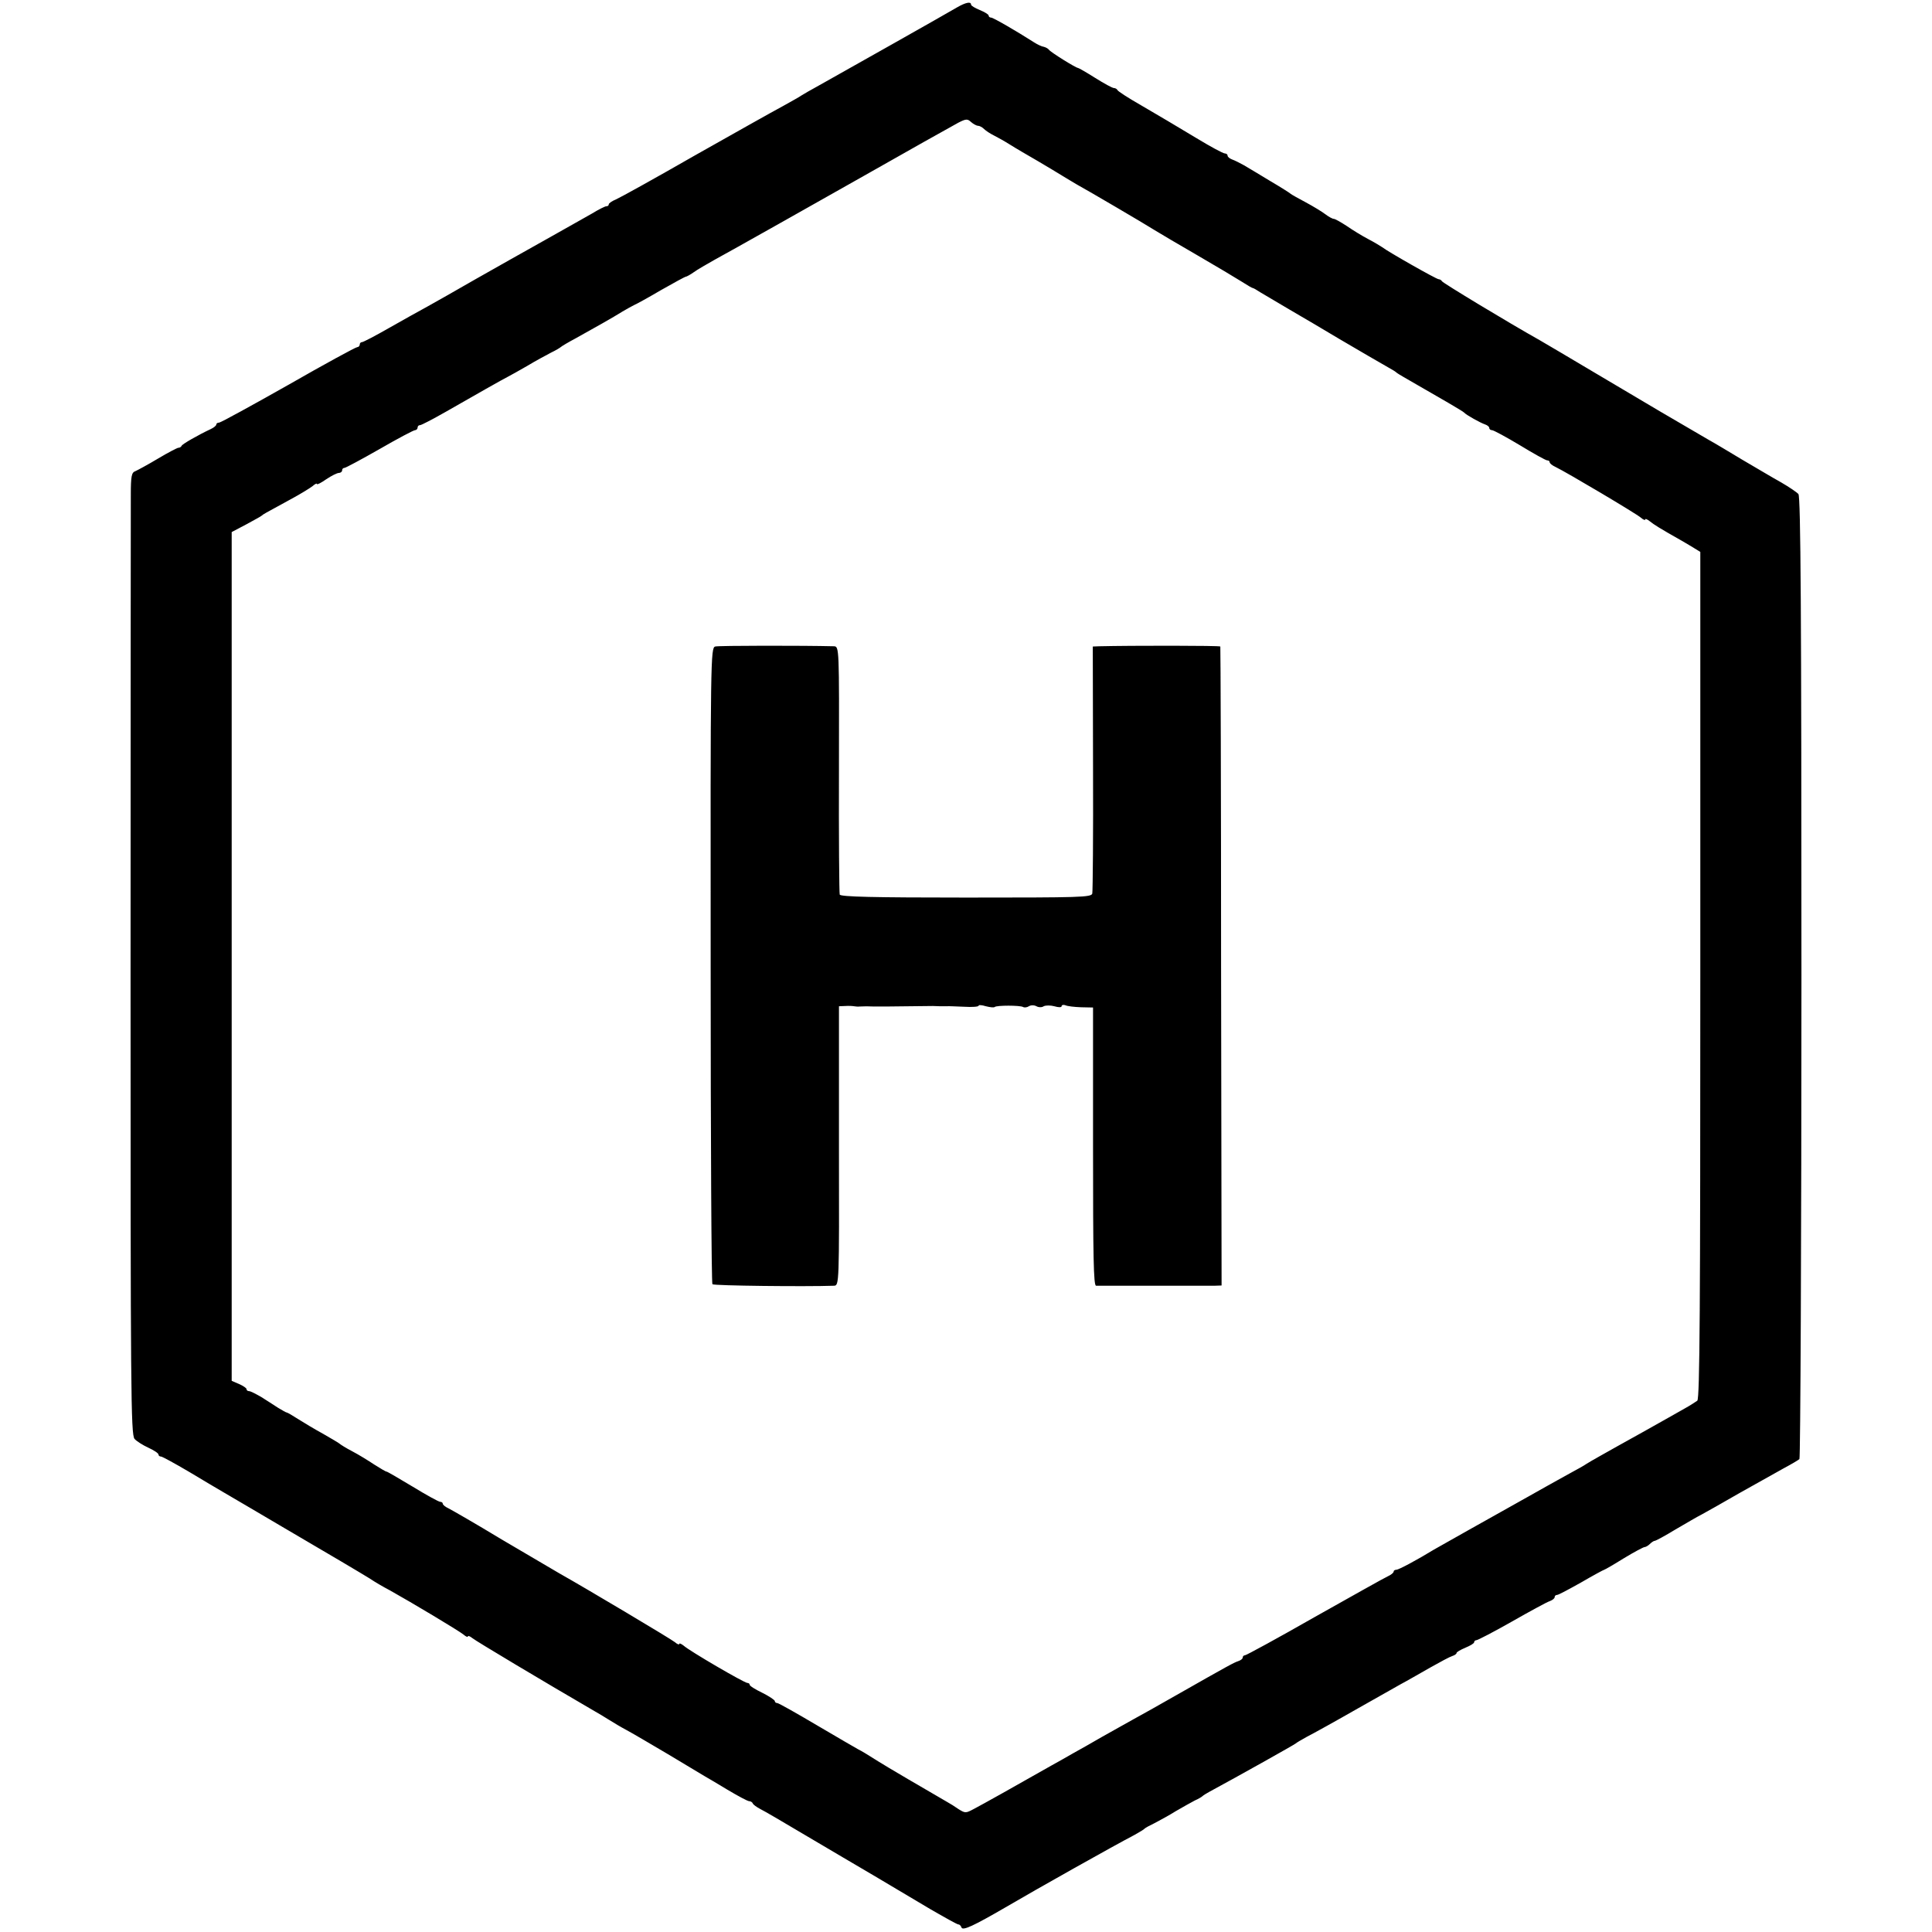
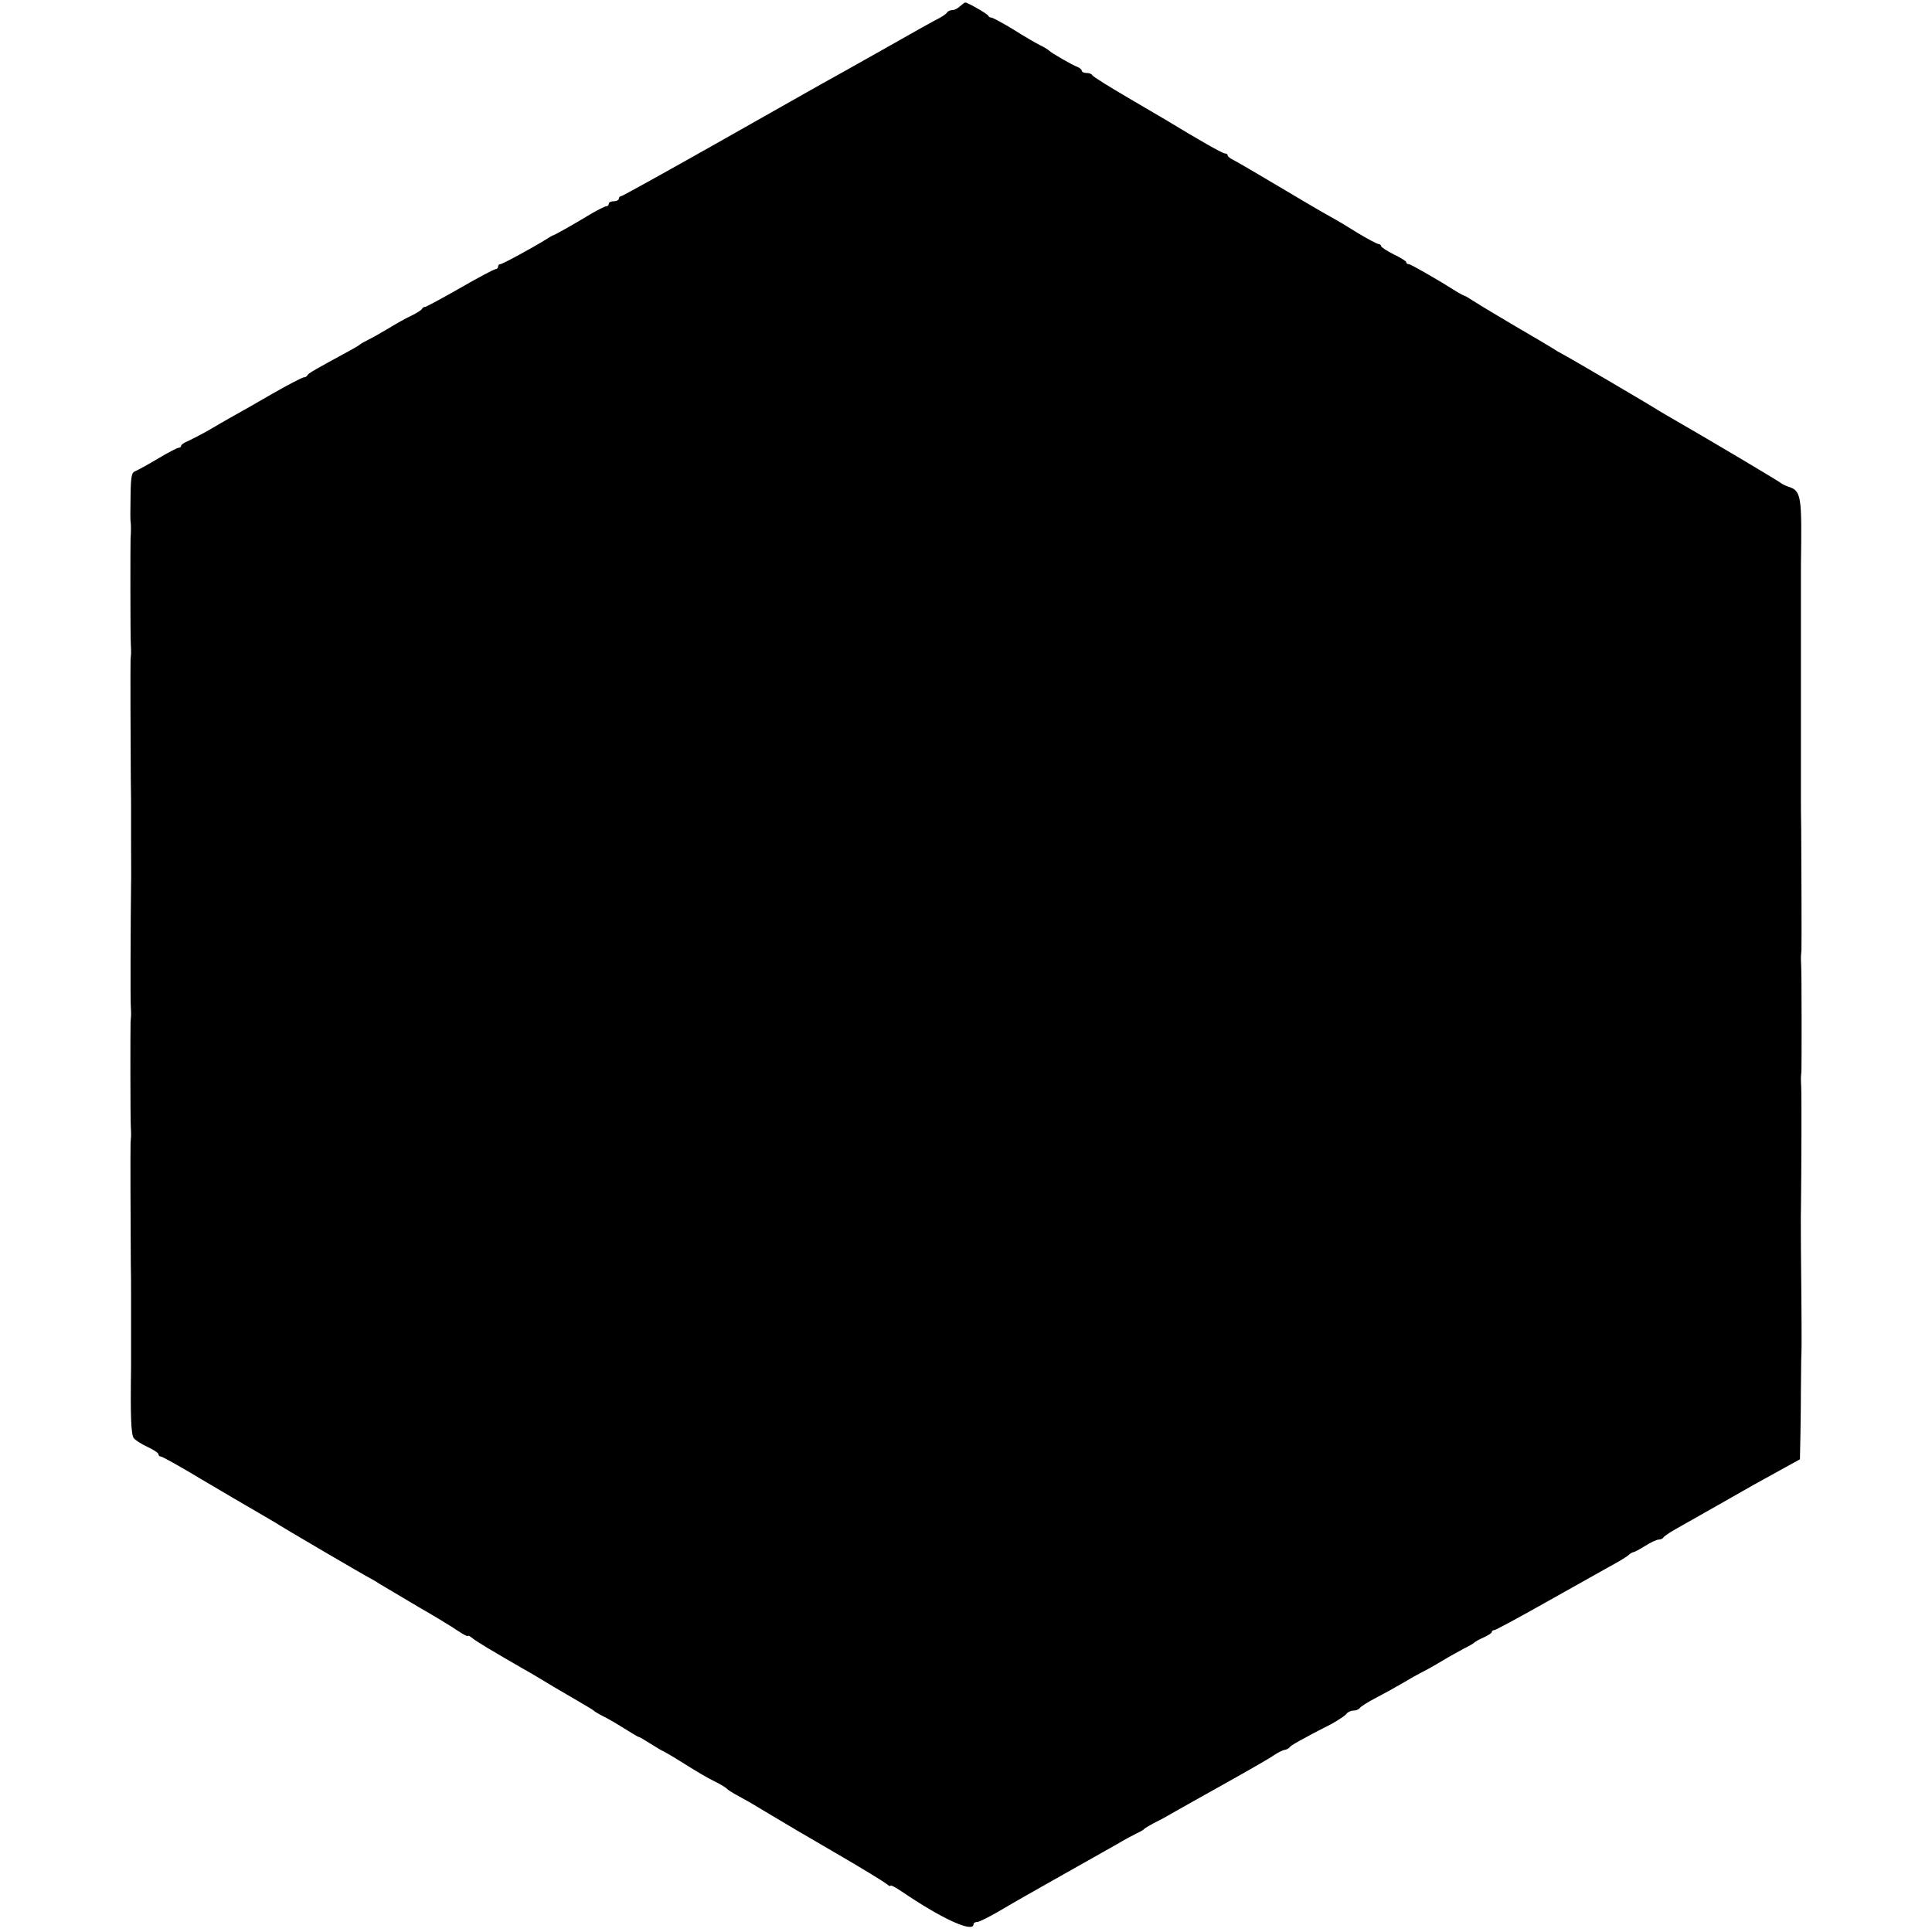
<svg xmlns="http://www.w3.org/2000/svg" version="1.0" width="768pt" height="768pt" viewBox="0 0 768 768" preserveAspectRatio="xMidYMid meet">
  <g transform="translate(0,768) scale(0.1,-0.1)" fill="#000000" stroke="none">
-     <path d="M3805 7651 c-40 -24 -475 -269 -550 -311 -33 -18 -64 -36 -70 -40 -5 -4 -39 -23 -75 -43 -36 -19 -192 -107 -348 -195 -155 -89 -296 -167 -312 -174 -17 -7 -30 -16 -30 -20 0 -5 -4 -8 -10 -8 -5 0 -31 -13 -57 -29 -27 -15 -111 -63 -188 -106 -77 -43 -201 -113 -275 -155 -74 -43 -160 -91 -190 -108 -30 -16 -99 -55 -154 -86 -54 -31 -102 -56 -107 -56 -5 0 -9 -4 -9 -10 0 -5 -5 -10 -10 -10 -6 0 -129 -67 -274 -150 -145 -82 -269 -150 -275 -150 -6 0 -11 -3 -11 -7 0 -5 -10 -13 -23 -19 -49 -23 -112 -59 -115 -66 -2 -5 -8 -8 -13 -8 -4 0 -41 -19 -81 -43 -40 -24 -81 -46 -90 -50 -15 -5 -18 -20 -18 -94 0 -48 -1 -909 -1 -1912 0 -1649 1 -1825 16 -1841 8 -9 33 -25 55 -35 22 -10 40 -22 40 -27 0 -4 4 -8 10 -8 5 0 56 -28 112 -61 57 -34 117 -70 133 -79 39 -23 188 -110 228 -134 207 -121 328 -193 357 -211 19 -13 55 -34 80 -47 86 -48 275 -161 293 -176 9 -8 17 -11 17 -7 0 4 8 1 18 -7 13 -11 284 -173 487 -291 11 -6 36 -21 55 -33 19 -12 51 -31 70 -41 19 -10 94 -54 165 -96 72 -43 137 -82 145 -87 8 -4 49 -29 91 -54 42 -25 81 -46 87 -46 6 0 12 -4 14 -8 1 -5 15 -15 30 -23 28 -15 34 -18 328 -192 102 -60 199 -117 215 -127 17 -10 76 -45 133 -79 57 -33 107 -61 112 -61 5 0 10 -6 12 -12 5 -14 49 7 175 80 126 74 436 248 513 288 19 11 37 21 40 25 3 3 21 13 40 22 19 10 58 31 85 48 28 16 61 35 75 42 14 6 27 14 30 17 3 3 14 10 25 16 122 66 341 189 345 193 3 3 23 15 45 27 22 11 114 62 205 114 91 51 176 100 190 107 14 8 57 32 95 54 39 22 78 43 88 46 9 3 17 8 17 12 0 4 16 13 35 21 19 8 35 17 35 22 0 4 4 8 9 8 5 0 69 33 141 74 72 41 140 78 150 81 11 4 20 11 20 16 0 5 4 9 10 9 5 0 48 23 96 50 48 28 89 50 91 50 2 0 37 20 77 45 41 25 79 45 83 45 5 0 15 6 21 12 7 7 16 13 20 13 4 0 41 20 82 45 41 24 89 52 105 60 17 9 84 47 150 85 66 37 145 81 175 98 30 16 59 33 63 37 4 4 8 865 8 1914 0 1449 -3 1911 -12 1922 -6 7 -37 28 -68 46 -31 17 -101 59 -156 91 -55 33 -113 68 -130 77 -148 86 -223 130 -450 265 -104 62 -206 122 -225 133 -123 69 -386 228 -388 234 -2 4 -8 8 -13 8 -9 0 -201 109 -224 127 -6 4 -30 19 -55 32 -25 13 -64 37 -87 53 -23 15 -46 28 -51 28 -5 0 -20 8 -33 18 -13 10 -49 32 -79 48 -30 16 -57 31 -60 34 -3 3 -39 26 -80 50 -41 25 -88 53 -105 63 -16 9 -38 20 -47 23 -10 4 -18 10 -18 15 0 5 -5 9 -11 9 -7 0 -57 27 -113 61 -122 73 -110 66 -221 131 -49 28 -91 55 -93 60 -2 4 -8 8 -14 8 -6 0 -39 18 -74 40 -35 22 -66 40 -69 40 -8 0 -110 63 -116 73 -3 4 -12 9 -20 11 -8 1 -25 9 -39 18 -72 46 -162 98 -170 98 -6 0 -10 4 -10 8 0 5 -16 14 -35 22 -19 8 -35 17 -35 22 0 13 -22 8 -55 -11z m83 -471 c6 0 17 -6 24 -13 7 -7 24 -18 38 -25 14 -7 43 -23 65 -37 22 -14 72 -43 110 -65 39 -23 84 -50 100 -60 17 -10 41 -25 55 -33 44 -24 274 -159 310 -182 19 -12 96 -57 170 -100 74 -43 153 -90 175 -104 22 -14 42 -26 45 -26 3 0 16 -8 30 -17 14 -8 66 -39 115 -68 50 -29 140 -82 200 -118 103 -60 136 -80 196 -114 13 -7 26 -15 29 -18 3 -3 16 -11 30 -19 155 -89 236 -136 240 -141 9 -10 65 -41 83 -47 9 -3 17 -9 17 -14 0 -5 5 -9 11 -9 6 0 56 -27 111 -60 54 -33 103 -60 108 -60 6 0 10 -3 10 -7 0 -5 10 -13 23 -19 42 -20 322 -186 340 -202 9 -8 17 -11 17 -7 0 4 8 1 18 -7 16 -13 41 -29 128 -78 17 -10 41 -24 52 -31 l21 -13 0 -1682 c0 -1308 -2 -1684 -12 -1692 -7 -5 -30 -20 -52 -32 -22 -13 -96 -54 -165 -93 -69 -38 -145 -81 -170 -95 -25 -14 -49 -28 -55 -32 -5 -4 -35 -21 -65 -37 -30 -17 -71 -39 -90 -50 -19 -11 -55 -31 -80 -45 -148 -83 -357 -200 -370 -208 -67 -41 -140 -80 -149 -80 -6 0 -11 -3 -11 -7 0 -5 -10 -13 -23 -19 -12 -5 -143 -79 -291 -162 -147 -84 -272 -152 -277 -152 -5 0 -9 -4 -9 -9 0 -5 -8 -11 -17 -14 -18 -6 -35 -15 -253 -139 -63 -36 -136 -77 -162 -91 -26 -15 -83 -46 -125 -70 -43 -25 -96 -55 -118 -67 -22 -13 -60 -34 -85 -48 -144 -82 -273 -154 -309 -173 -32 -17 -34 -17 -60 -1 -14 10 -35 23 -46 29 -61 35 -254 148 -275 162 -41 26 -64 40 -80 48 -8 4 -81 47 -163 95 -81 48 -152 88 -157 88 -6 0 -10 4 -10 8 0 4 -22 19 -50 33 -27 13 -50 27 -50 32 0 4 -4 7 -9 7 -12 0 -230 127 -253 148 -10 8 -18 11 -18 7 0 -4 -8 -1 -17 7 -16 13 -350 212 -460 274 -21 12 -123 72 -228 134 -104 63 -200 118 -212 124 -13 6 -23 14 -23 19 0 4 -5 7 -10 7 -6 0 -55 27 -109 60 -55 33 -101 60 -104 60 -4 0 -25 13 -49 28 -24 16 -63 40 -88 53 -25 13 -47 27 -50 30 -3 3 -32 20 -65 39 -33 18 -78 45 -100 59 -22 14 -42 26 -45 26 -3 0 -18 9 -35 19 -16 11 -47 30 -67 43 -21 12 -42 23 -48 23 -5 0 -10 3 -10 8 0 4 -13 13 -29 20 l-30 13 0 1687 0 1687 57 30 c31 17 59 32 62 35 5 5 10 8 115 65 39 21 78 45 88 53 9 8 17 12 17 8 0 -4 17 5 37 19 21 14 43 25 50 25 7 0 13 5 13 10 0 6 4 10 9 10 5 0 68 34 140 75 71 41 135 75 141 75 5 0 10 5 10 10 0 6 4 10 10 10 5 0 51 24 102 53 115 66 228 130 248 140 8 4 42 23 75 42 33 20 76 43 95 53 19 9 37 20 40 23 3 3 30 19 60 35 70 39 147 82 185 106 17 10 37 21 45 25 8 3 57 30 108 60 51 29 95 53 98 53 3 0 18 8 32 18 15 11 52 32 82 49 45 24 446 250 580 326 201 114 345 195 389 219 31 16 37 16 51 3 9 -8 22 -15 28 -15z" />
-     <path d="M2843 5110 c-18 -5 -19 -47 -18 -1267 0 -694 3 -1264 7 -1268 5 -6 370 -10 483 -6 21 1 21 4 20 556 l0 555 25 1 c14 1 30 0 35 -1 6 -1 16 -2 23 -1 14 1 37 1 55 0 6 0 30 0 52 0 77 1 170 2 183 2 14 -1 36 -1 55 -1 6 1 38 -1 70 -2 31 -2 57 0 57 4 0 4 13 3 29 -2 16 -4 32 -6 35 -3 7 7 101 7 113 0 5 -3 15 -2 23 3 8 5 21 5 30 0 9 -5 22 -5 29 0 8 4 27 4 42 0 17 -5 29 -5 29 0 0 5 7 7 15 4 8 -4 36 -7 62 -8 l48 -1 0 -552 c0 -441 2 -553 12 -554 7 0 110 0 228 0 118 0 228 0 243 0 l28 1 -2 1268 c0 697 -2 1269 -3 1272 -1 4 -355 4 -481 1 l-26 -1 1 -482 c1 -266 -1 -490 -3 -500 -4 -15 -46 -16 -502 -16 -364 0 -500 3 -502 12 -2 6 -4 230 -3 499 1 484 1 487 -20 488 -117 3 -458 3 -472 -1z" />
+     <path d="M3816 7655 c-8 -8 -21 -15 -30 -15 -8 0 -17 -4 -21 -9 -3 -6 -18 -16 -33 -24 -15 -7 -115 -63 -222 -124 -107 -60 -220 -124 -250 -140 -30 -17 -219 -124 -419 -237 -200 -113 -368 -206 -372 -206 -5 0 -9 -4 -9 -10 0 -5 -9 -10 -20 -10 -11 0 -20 -4 -20 -10 0 -5 -4 -10 -10 -10 -5 0 -31 -13 -57 -28 -81 -49 -148 -86 -153 -87 -3 0 -16 -8 -30 -17 -48 -30 -172 -98 -181 -98 -5 0 -9 -4 -9 -10 0 -5 -5 -10 -10 -10 -6 0 -70 -34 -141 -75 -72 -41 -135 -75 -139 -75 -5 0 -10 -3 -12 -7 -1 -5 -21 -17 -43 -28 -22 -10 -62 -33 -90 -50 -27 -16 -63 -37 -80 -45 -16 -8 -32 -17 -35 -20 -3 -3 -21 -14 -40 -24 -138 -75 -165 -90 -168 -98 -2 -4 -8 -8 -14 -8 -6 0 -62 -29 -125 -65 -62 -36 -132 -76 -156 -89 -23 -13 -67 -38 -97 -56 -30 -17 -67 -36 -82 -43 -16 -6 -28 -15 -28 -19 0 -4 -4 -8 -10 -8 -5 0 -42 -19 -82 -43 -40 -24 -81 -46 -90 -50 -15 -5 -18 -21 -19 -99 -1 -51 -1 -97 0 -101 2 -9 2 -45 0 -67 -1 -26 -1 -394 1 -420 1 -14 1 -31 1 -37 -1 -7 -1 -19 -2 -25 -1 -16 0 -362 1 -483 1 -49 1 -97 1 -105 0 -8 0 -73 0 -145 0 -71 1 -141 0 -155 -2 -182 -3 -464 -1 -490 1 -14 1 -31 1 -37 -1 -7 -1 -19 -2 -25 -1 -25 -1 -393 1 -418 1 -14 1 -31 1 -37 -1 -7 -1 -19 -2 -25 -1 -16 0 -362 1 -483 1 -49 1 -97 1 -105 0 -8 0 -73 0 -145 0 -71 0 -143 0 -160 -3 -196 0 -269 11 -282 6 -8 31 -24 55 -35 24 -11 43 -24 43 -29 0 -5 4 -9 10 -9 5 0 77 -40 160 -90 83 -49 178 -105 213 -125 34 -20 69 -40 77 -45 30 -20 365 -216 380 -223 8 -4 27 -15 42 -25 15 -9 82 -49 150 -89 68 -39 140 -83 160 -97 21 -14 38 -23 38 -19 0 3 8 -1 18 -9 14 -12 77 -50 204 -123 10 -5 64 -37 120 -71 57 -33 114 -67 128 -75 14 -8 27 -16 30 -19 3 -3 19 -13 35 -21 17 -8 55 -30 85 -49 30 -19 57 -35 60 -35 3 0 23 -12 45 -26 22 -14 47 -29 55 -32 8 -4 47 -27 85 -51 39 -25 90 -55 115 -67 25 -12 47 -26 50 -30 3 -4 24 -17 48 -30 49 -27 54 -30 137 -80 33 -20 143 -85 245 -144 102 -59 193 -115 203 -123 9 -8 17 -12 17 -8 0 4 19 -6 43 -22 161 -110 287 -167 287 -131 0 5 7 9 15 9 8 0 47 20 87 43 40 24 150 87 243 139 94 53 195 110 225 127 30 18 66 37 80 44 14 6 27 14 30 18 3 3 19 12 35 21 17 8 47 24 67 36 21 12 115 65 210 118 95 53 186 105 201 116 16 11 36 21 44 22 8 1 18 7 21 12 4 5 31 21 60 36 28 16 76 40 105 55 28 16 56 34 60 41 4 6 17 12 27 12 10 0 22 5 25 10 4 6 32 24 63 40 31 16 80 43 107 59 28 17 64 37 80 45 17 8 53 29 80 45 28 17 66 38 85 48 19 9 37 20 40 23 3 4 20 13 38 21 17 8 32 17 32 21 0 5 4 8 10 8 5 0 94 48 197 106 103 58 217 122 253 142 36 19 72 41 81 48 8 8 19 14 22 14 4 0 25 11 47 25 22 14 46 25 54 25 8 0 16 4 18 8 2 4 23 19 48 33 50 28 47 27 180 102 101 58 158 90 255 143 l60 33 2 98 c1 54 2 139 2 188 1 108 1 121 2 138 1 11 1 126 -2 412 0 72 -1 141 0 155 2 160 3 464 1 490 -1 14 -1 31 -1 38 1 6 1 18 2 25 1 24 1 392 -1 417 -1 14 -1 31 -1 38 1 6 1 18 2 25 1 15 0 361 -1 482 -1 50 -1 97 -1 105 0 8 0 74 0 145 0 72 0 144 0 160 0 17 0 89 0 160 0 72 0 144 0 160 0 17 0 89 0 160 0 72 0 144 0 160 4 278 2 294 -52 311 -11 4 -25 11 -31 16 -10 8 -275 166 -411 244 -33 19 -67 39 -75 44 -34 22 -366 217 -380 223 -8 4 -27 15 -42 25 -15 9 -80 48 -144 85 -64 38 -135 80 -158 95 -22 14 -43 27 -46 27 -3 0 -16 8 -30 16 -76 48 -182 109 -190 109 -6 0 -10 3 -10 8 0 4 -23 18 -50 31 -28 14 -50 29 -50 33 0 4 -5 8 -10 8 -6 0 -41 19 -78 41 -37 23 -88 54 -114 68 -26 14 -118 68 -205 120 -87 52 -168 99 -180 105 -13 6 -23 14 -23 19 0 4 -5 7 -11 7 -9 0 -106 55 -229 130 -8 5 -78 46 -155 91 -77 45 -141 85 -143 90 -2 5 -12 9 -23 9 -10 0 -19 4 -19 9 0 5 -8 11 -17 15 -20 7 -105 56 -113 65 -3 3 -18 13 -35 21 -16 8 -65 36 -107 63 -43 26 -82 47 -87 47 -5 0 -11 3 -13 8 -3 7 -81 52 -91 52 -3 0 -12 -7 -21 -15z" />
  </g>
</svg>
